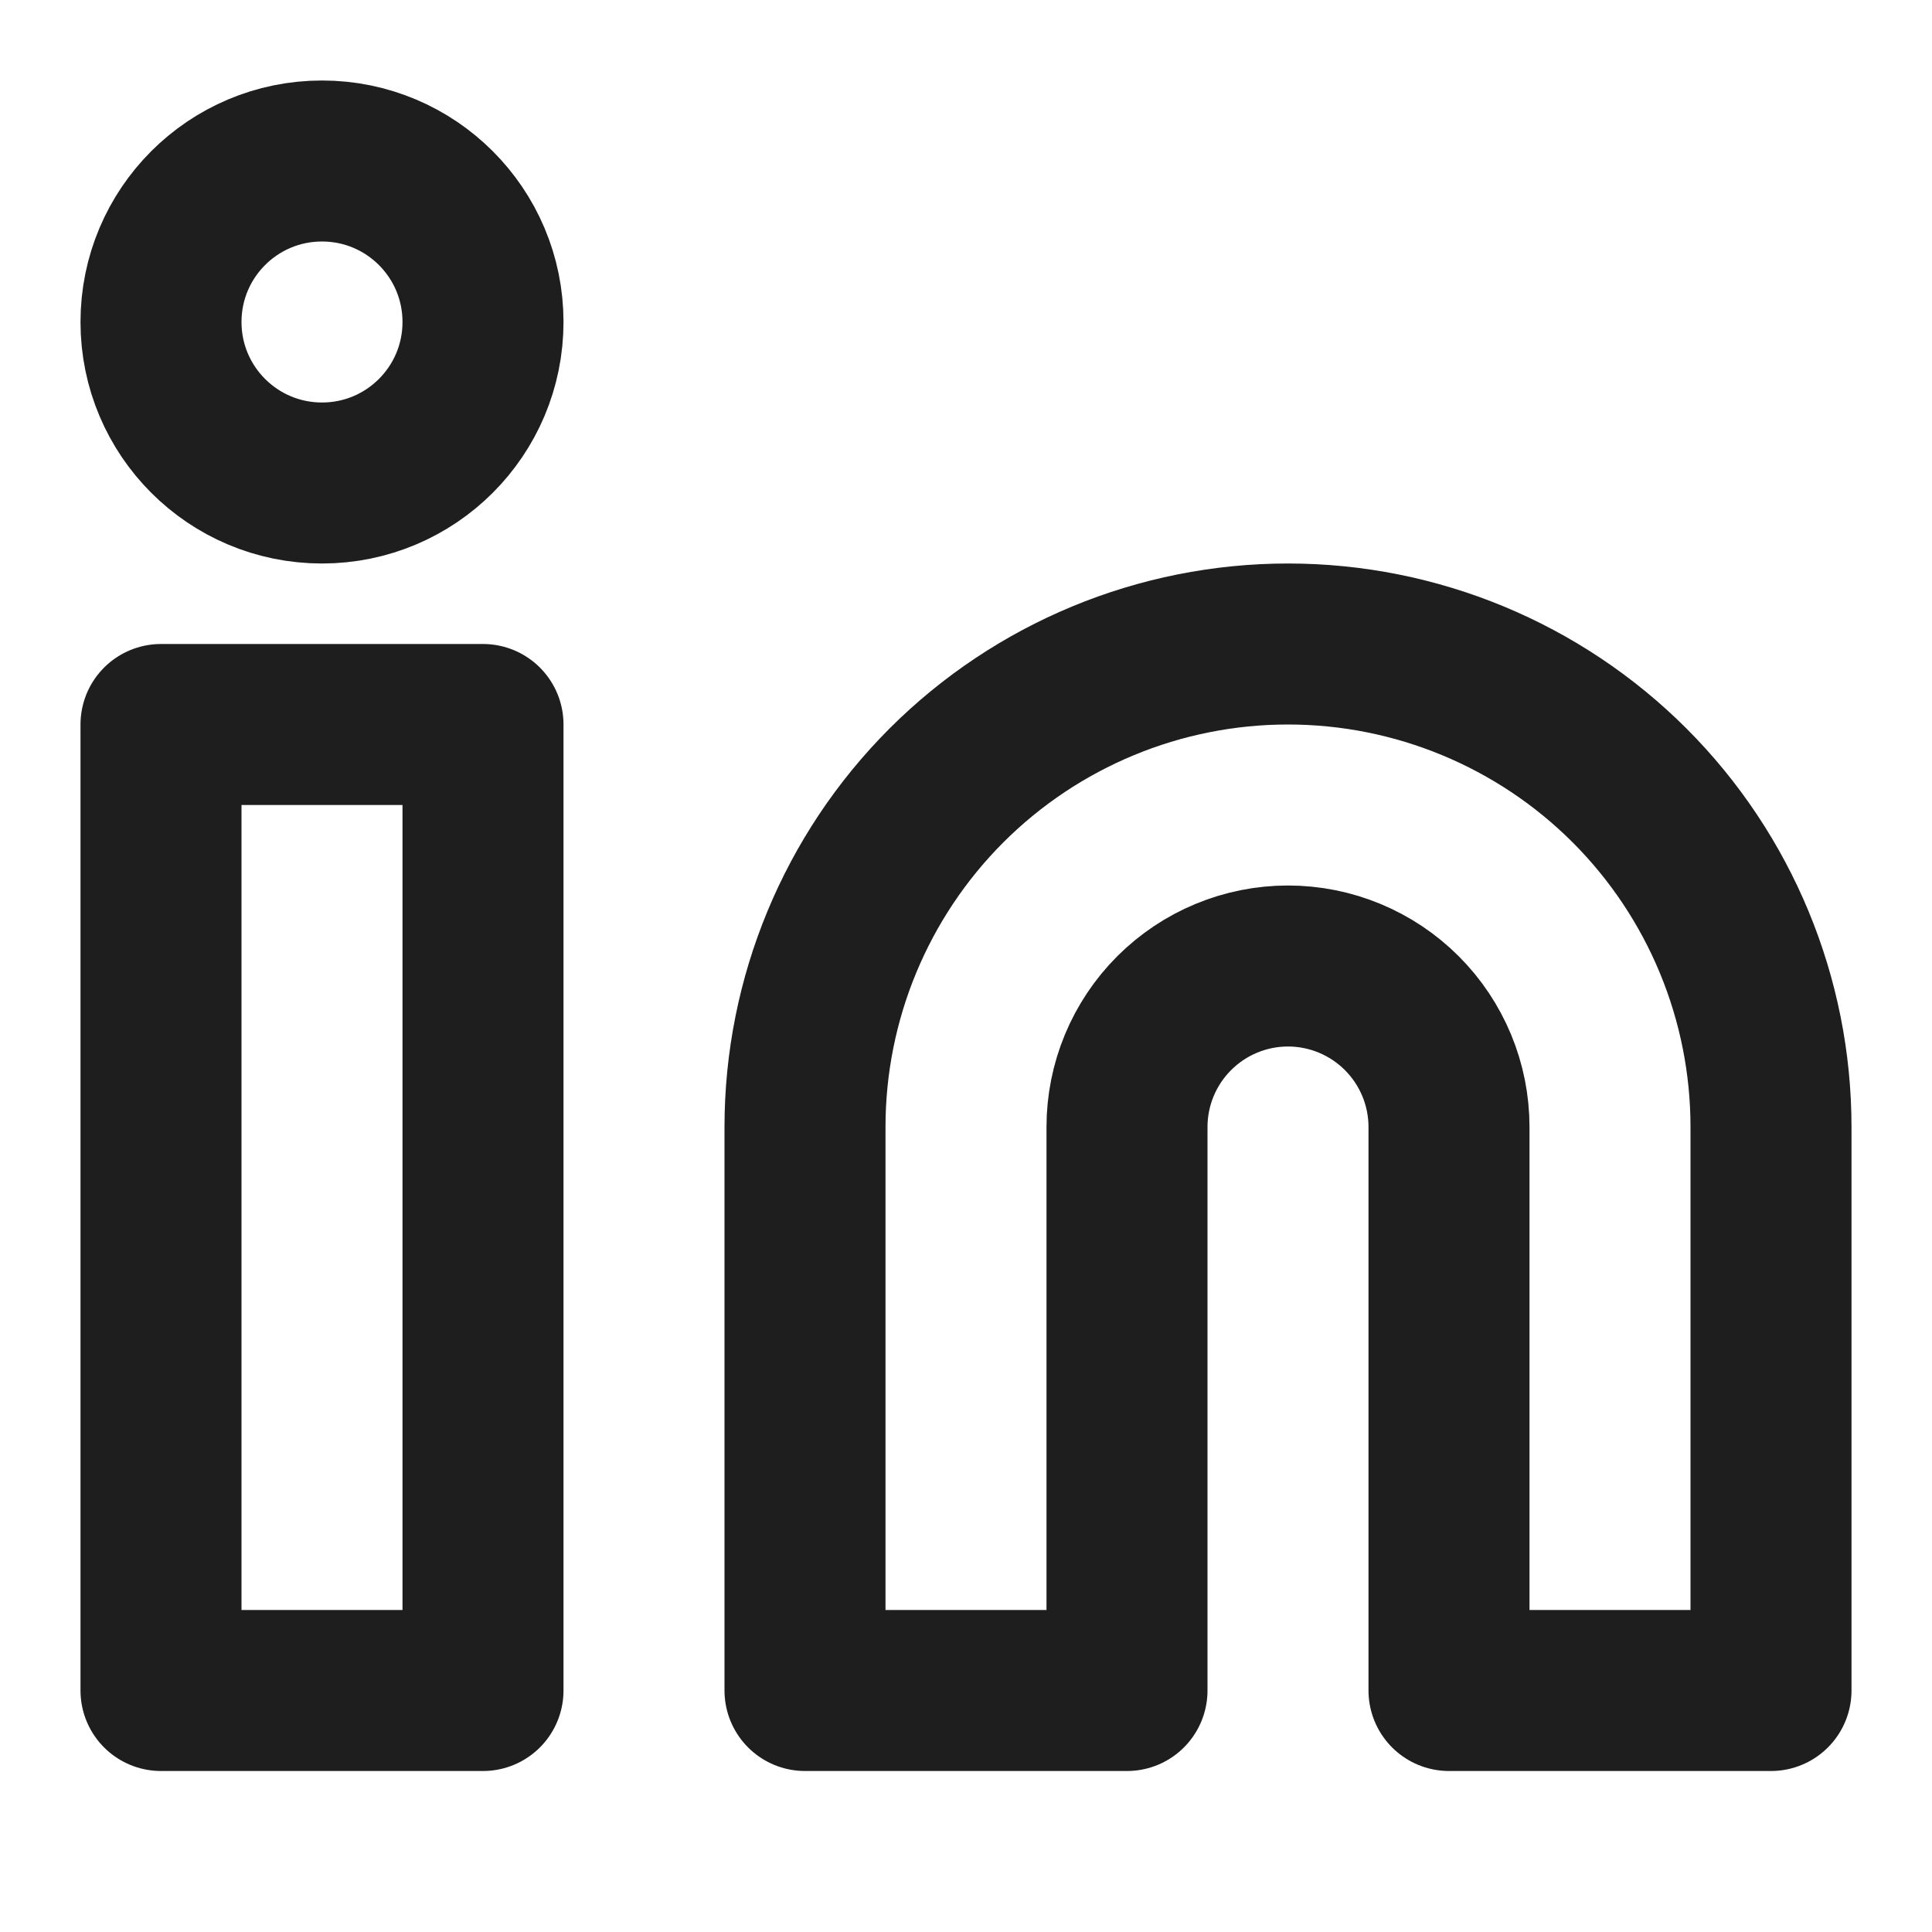
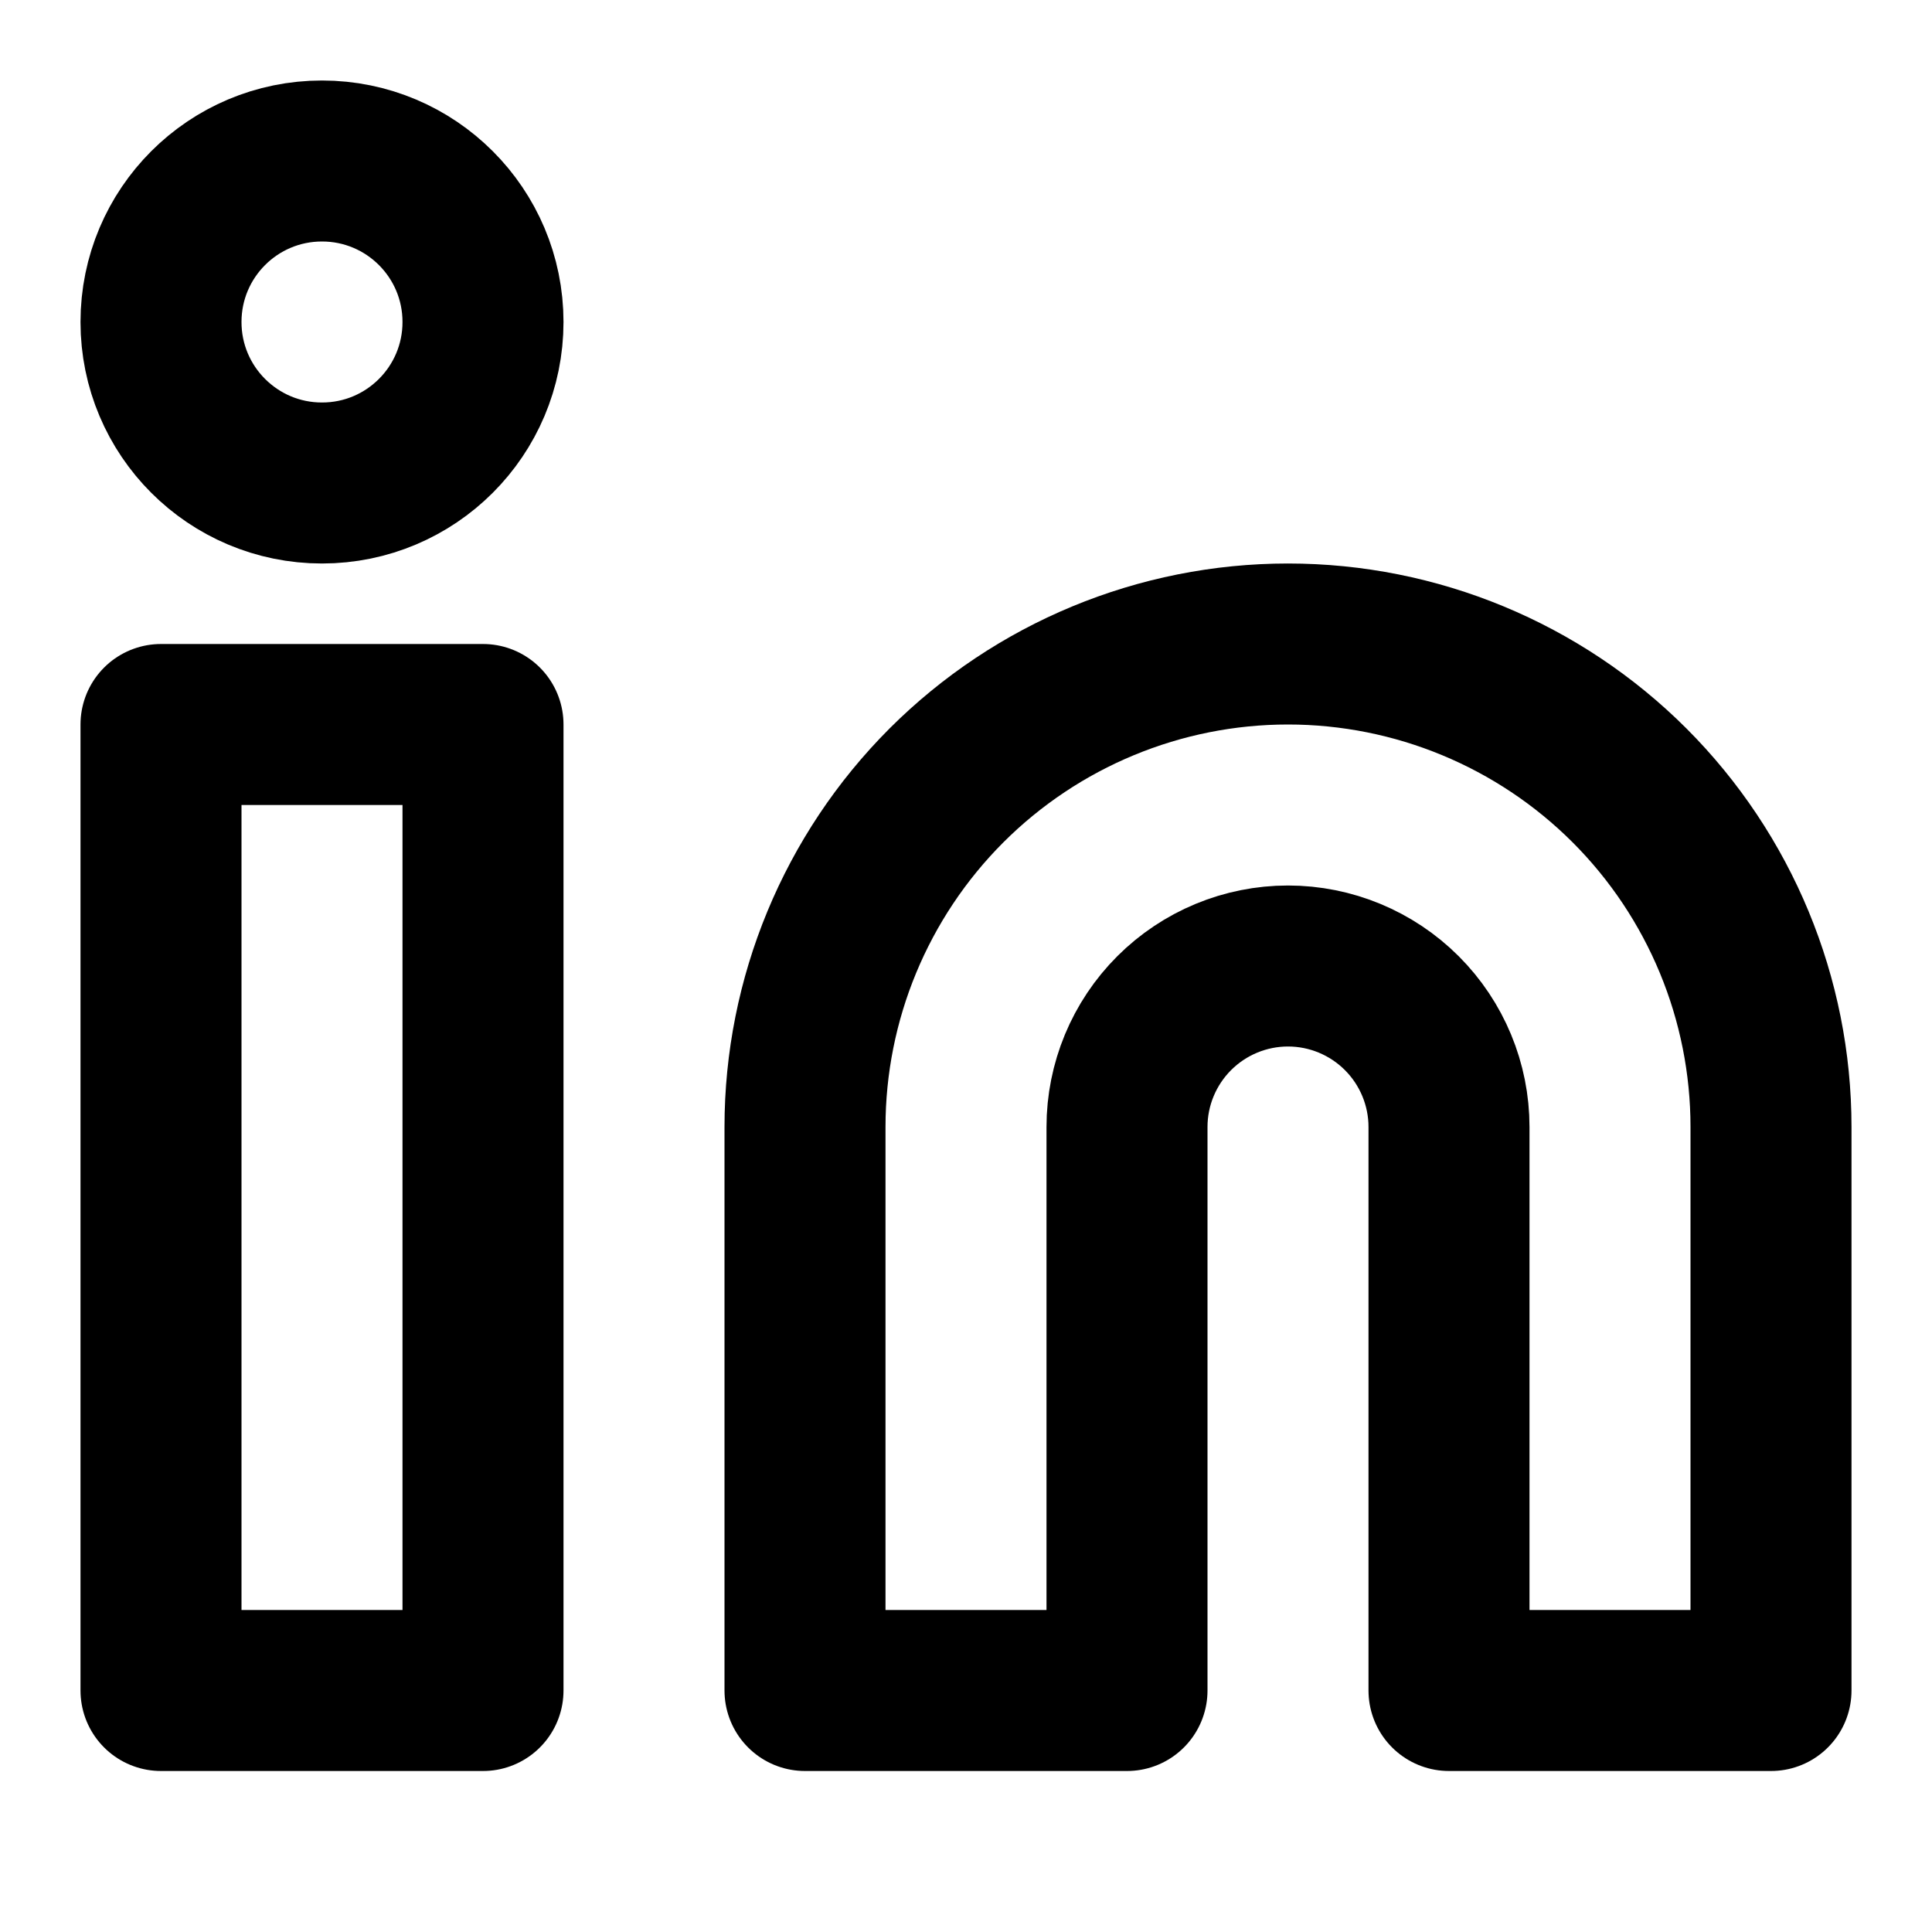
<svg xmlns="http://www.w3.org/2000/svg" width="24" height="24" viewBox="0 0 24 24" fill="none">
-   <path d="M16 8C17.591 8 19.117 8.632 20.243 9.757C21.368 10.883 22 12.409 22 14V21H18V14C18 13.47 17.789 12.961 17.414 12.586C17.039 12.211 16.53 12 16 12C15.47 12 14.961 12.211 14.586 12.586C14.211 12.961 14 13.47 14 14V21H10V14C10 12.409 10.632 10.883 11.757 9.757C12.883 8.632 14.409 8 16 8Z" stroke="#1E1E1E" stroke-width="2" stroke-linecap="round" stroke-linejoin="round" />
-   <path d="M6 9H2V21H6V9Z" stroke="#1E1E1E" stroke-width="2" stroke-linecap="round" stroke-linejoin="round" />
-   <path d="M4 6C5.105 6 6 5.105 6 4C6 2.895 5.105 2 4 2C2.895 2 2 2.895 2 4C2 5.105 2.895 6 4 6Z" stroke="#1E1E1E" stroke-width="2" stroke-linecap="round" stroke-linejoin="round" />
+   <path d="M16 8C17.591 8 19.117 8.632 20.243 9.757C21.368 10.883 22 12.409 22 14V21H18V14C18 13.47 17.789 12.961 17.414 12.586C17.039 12.211 16.53 12 16 12C15.47 12 14.961 12.211 14.586 12.586C14.211 12.961 14 13.47 14 14V21H10V14C10 12.409 10.632 10.883 11.757 9.757C12.883 8.632 14.409 8 16 8Z" stroke="currentColor" stroke-width="2" stroke-linecap="round" stroke-linejoin="round" />
+   <path d="M6 9H2V21H6V9Z" stroke="currentColor" stroke-width="2" stroke-linecap="round" stroke-linejoin="round" />
+   <path d="M4 6C5.105 6 6 5.105 6 4C6 2.895 5.105 2 4 2C2.895 2 2 2.895 2 4C2 5.105 2.895 6 4 6Z" stroke="currentColor" stroke-width="2" stroke-linecap="round" stroke-linejoin="round" />
</svg>
